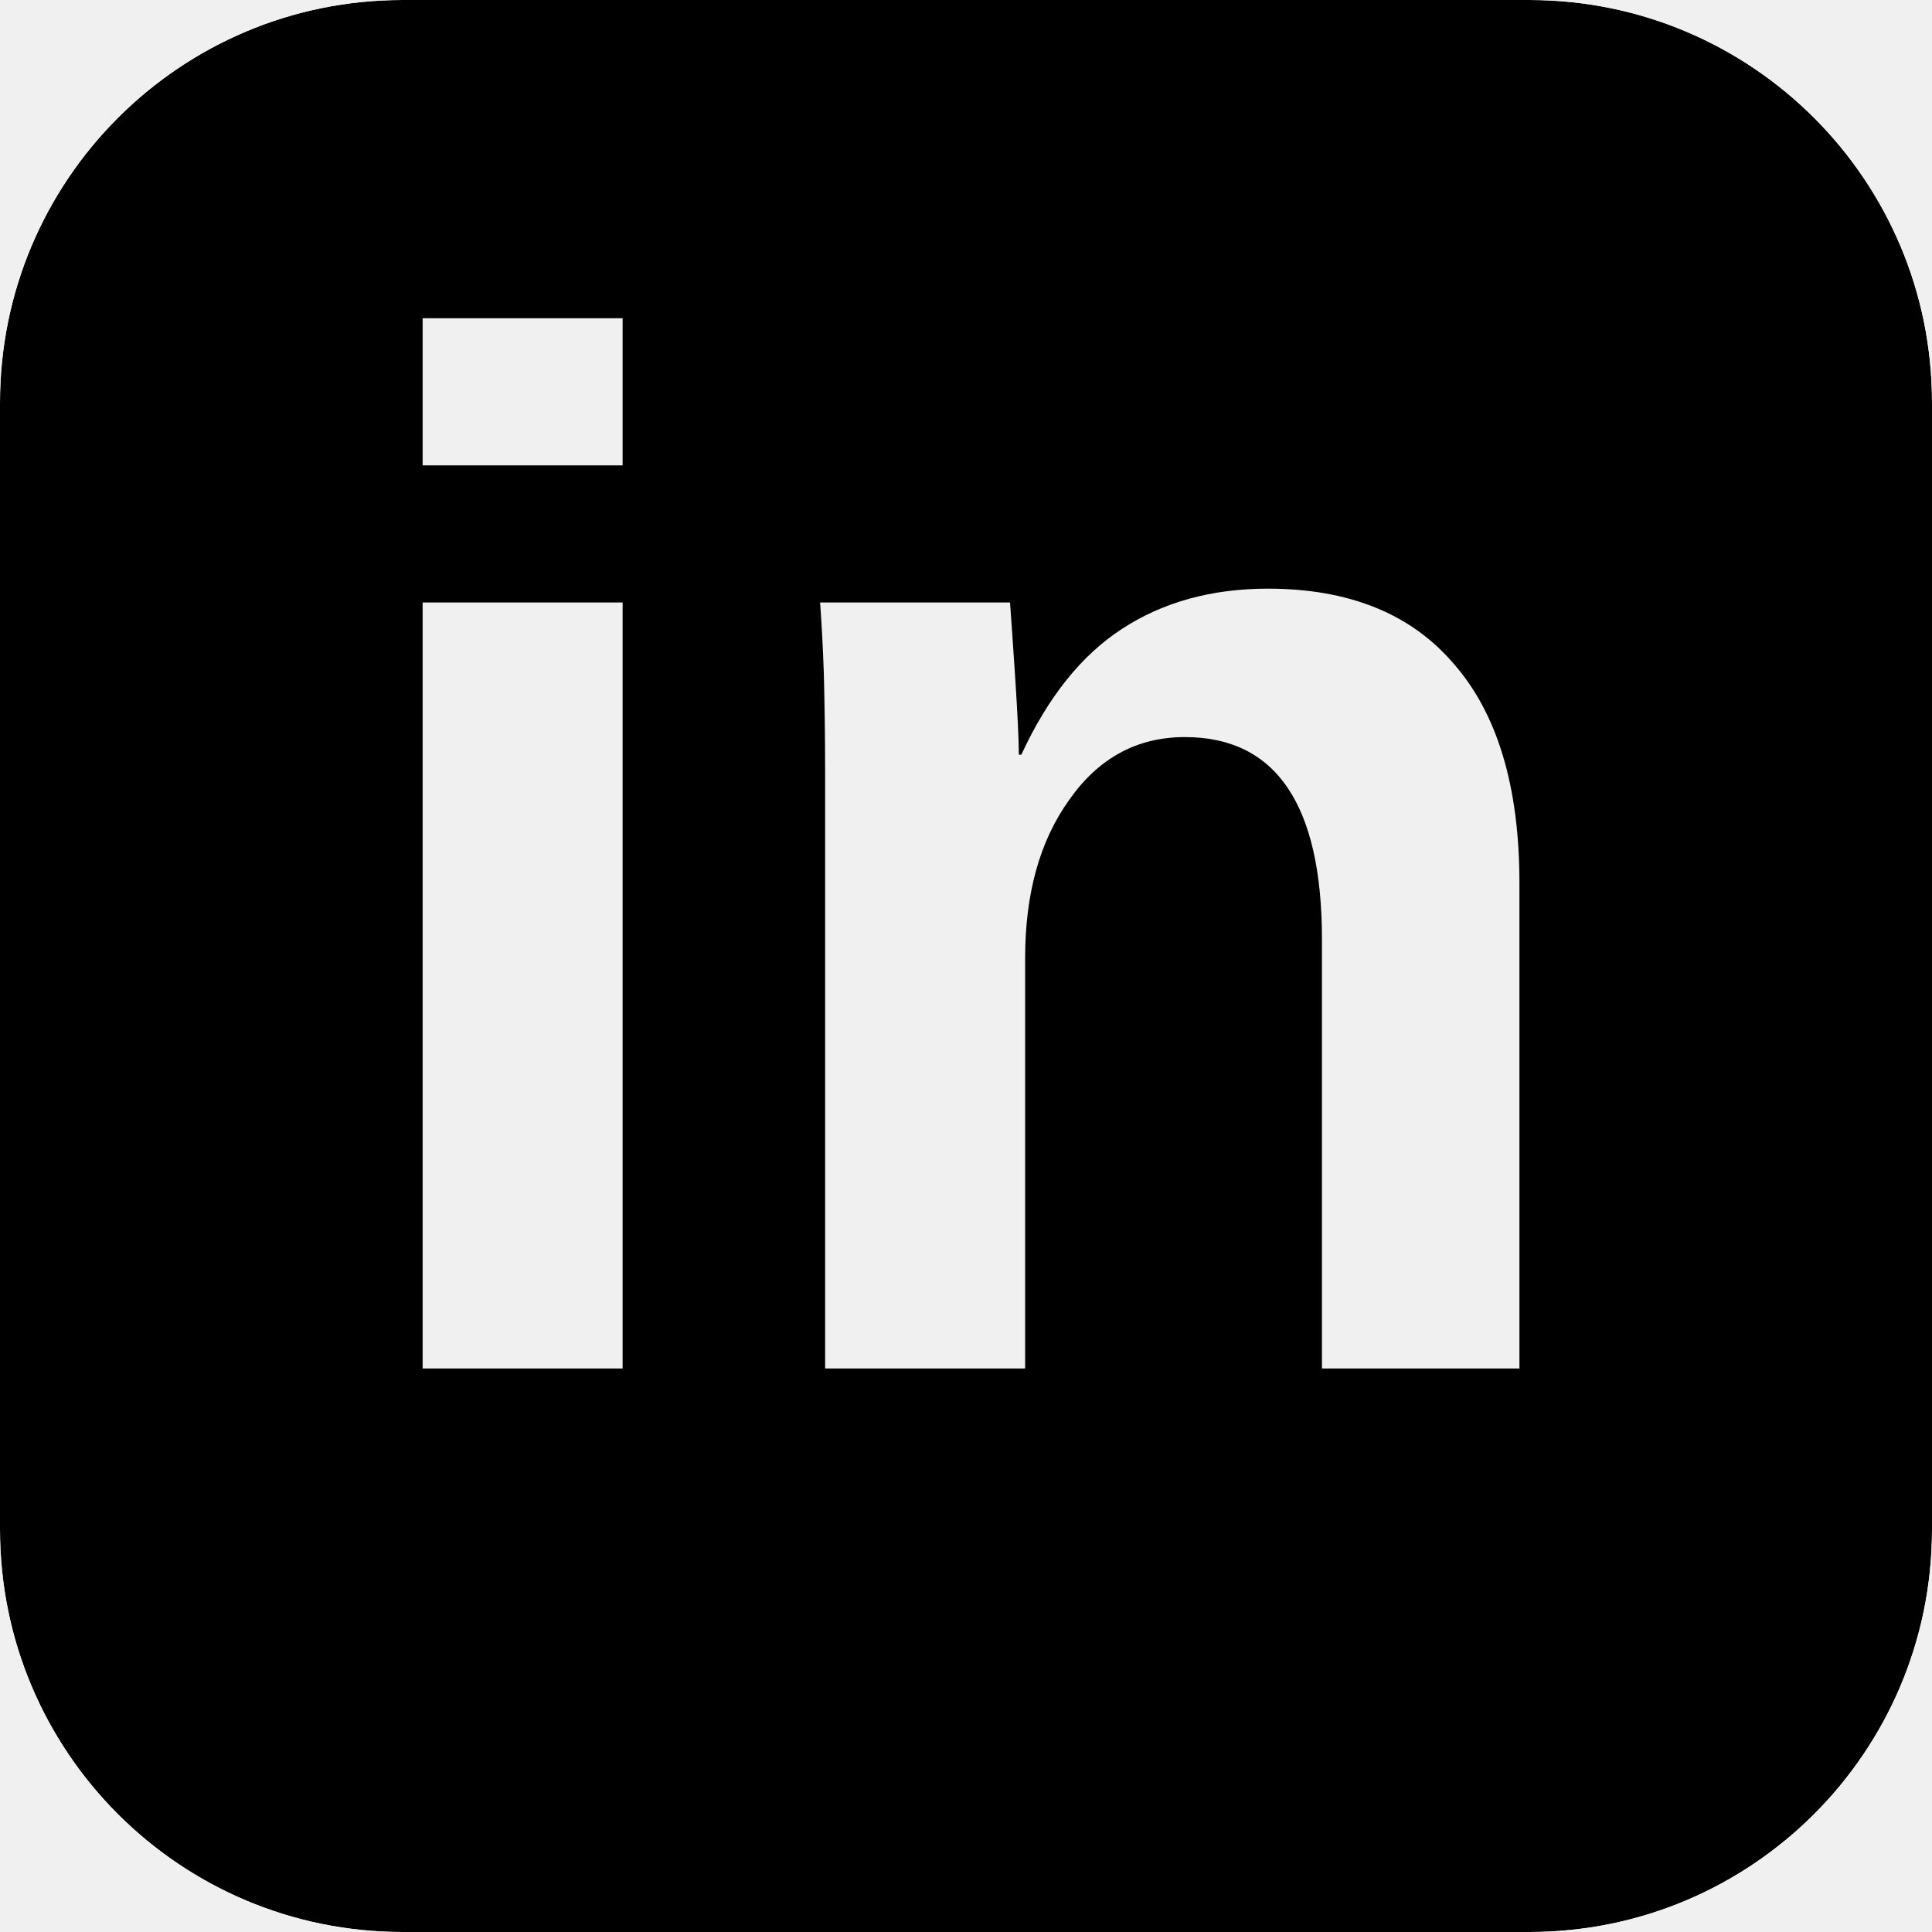
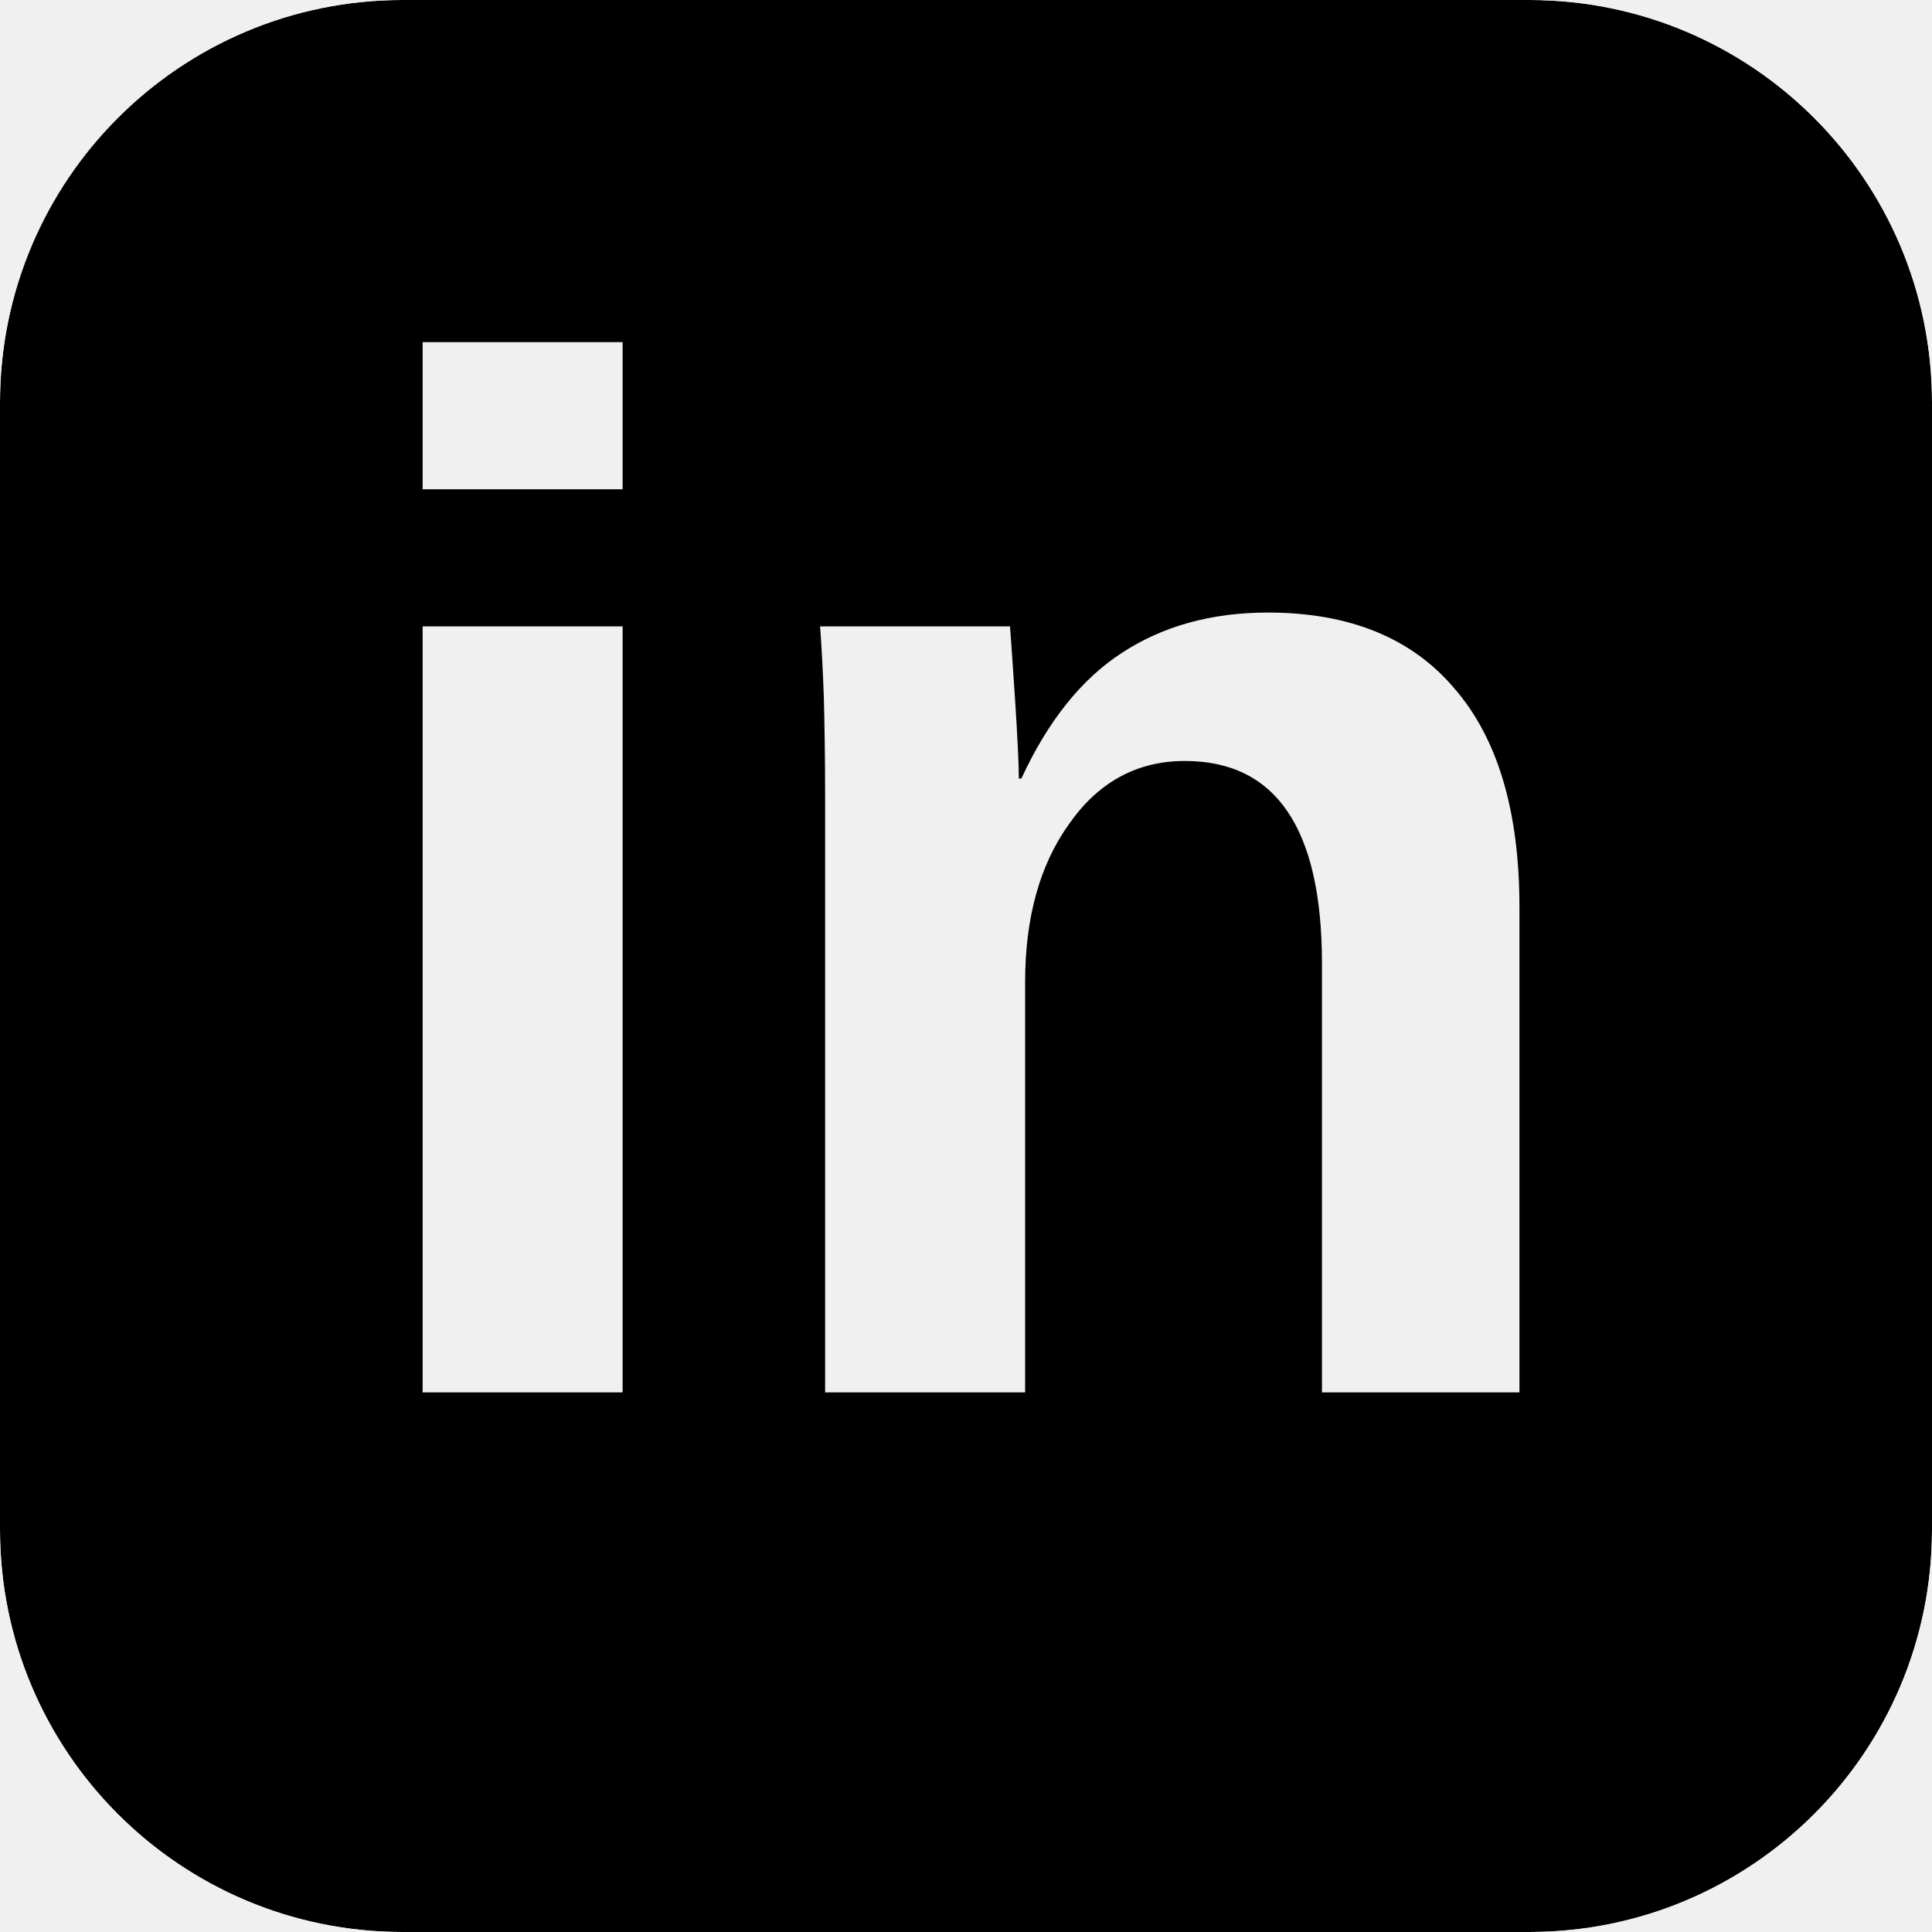
<svg xmlns="http://www.w3.org/2000/svg" viewBox="0 0 24 24" width="24" height="24">
  <defs>
    <mask id="li-knockout">
      <rect x="0" y="0" width="24" height="24" rx="5" fill="white" />
-       <text x="12" y="17" font-family="Arial, Helvetica, sans-serif" font-size="18" font-weight="bold" text-anchor="middle" fill="black">in</text>
+       <text x="12" y="17.3" font-family="Arial, Helvetica, sans-serif" font-size="18" font-weight="bold" text-anchor="middle" fill="black">in</text>
    </mask>
  </defs>
  <rect x="0" y="0" width="24" height="24" rx="5" fill="currentColor" mask="url(#li-knockout)" />
</svg>
